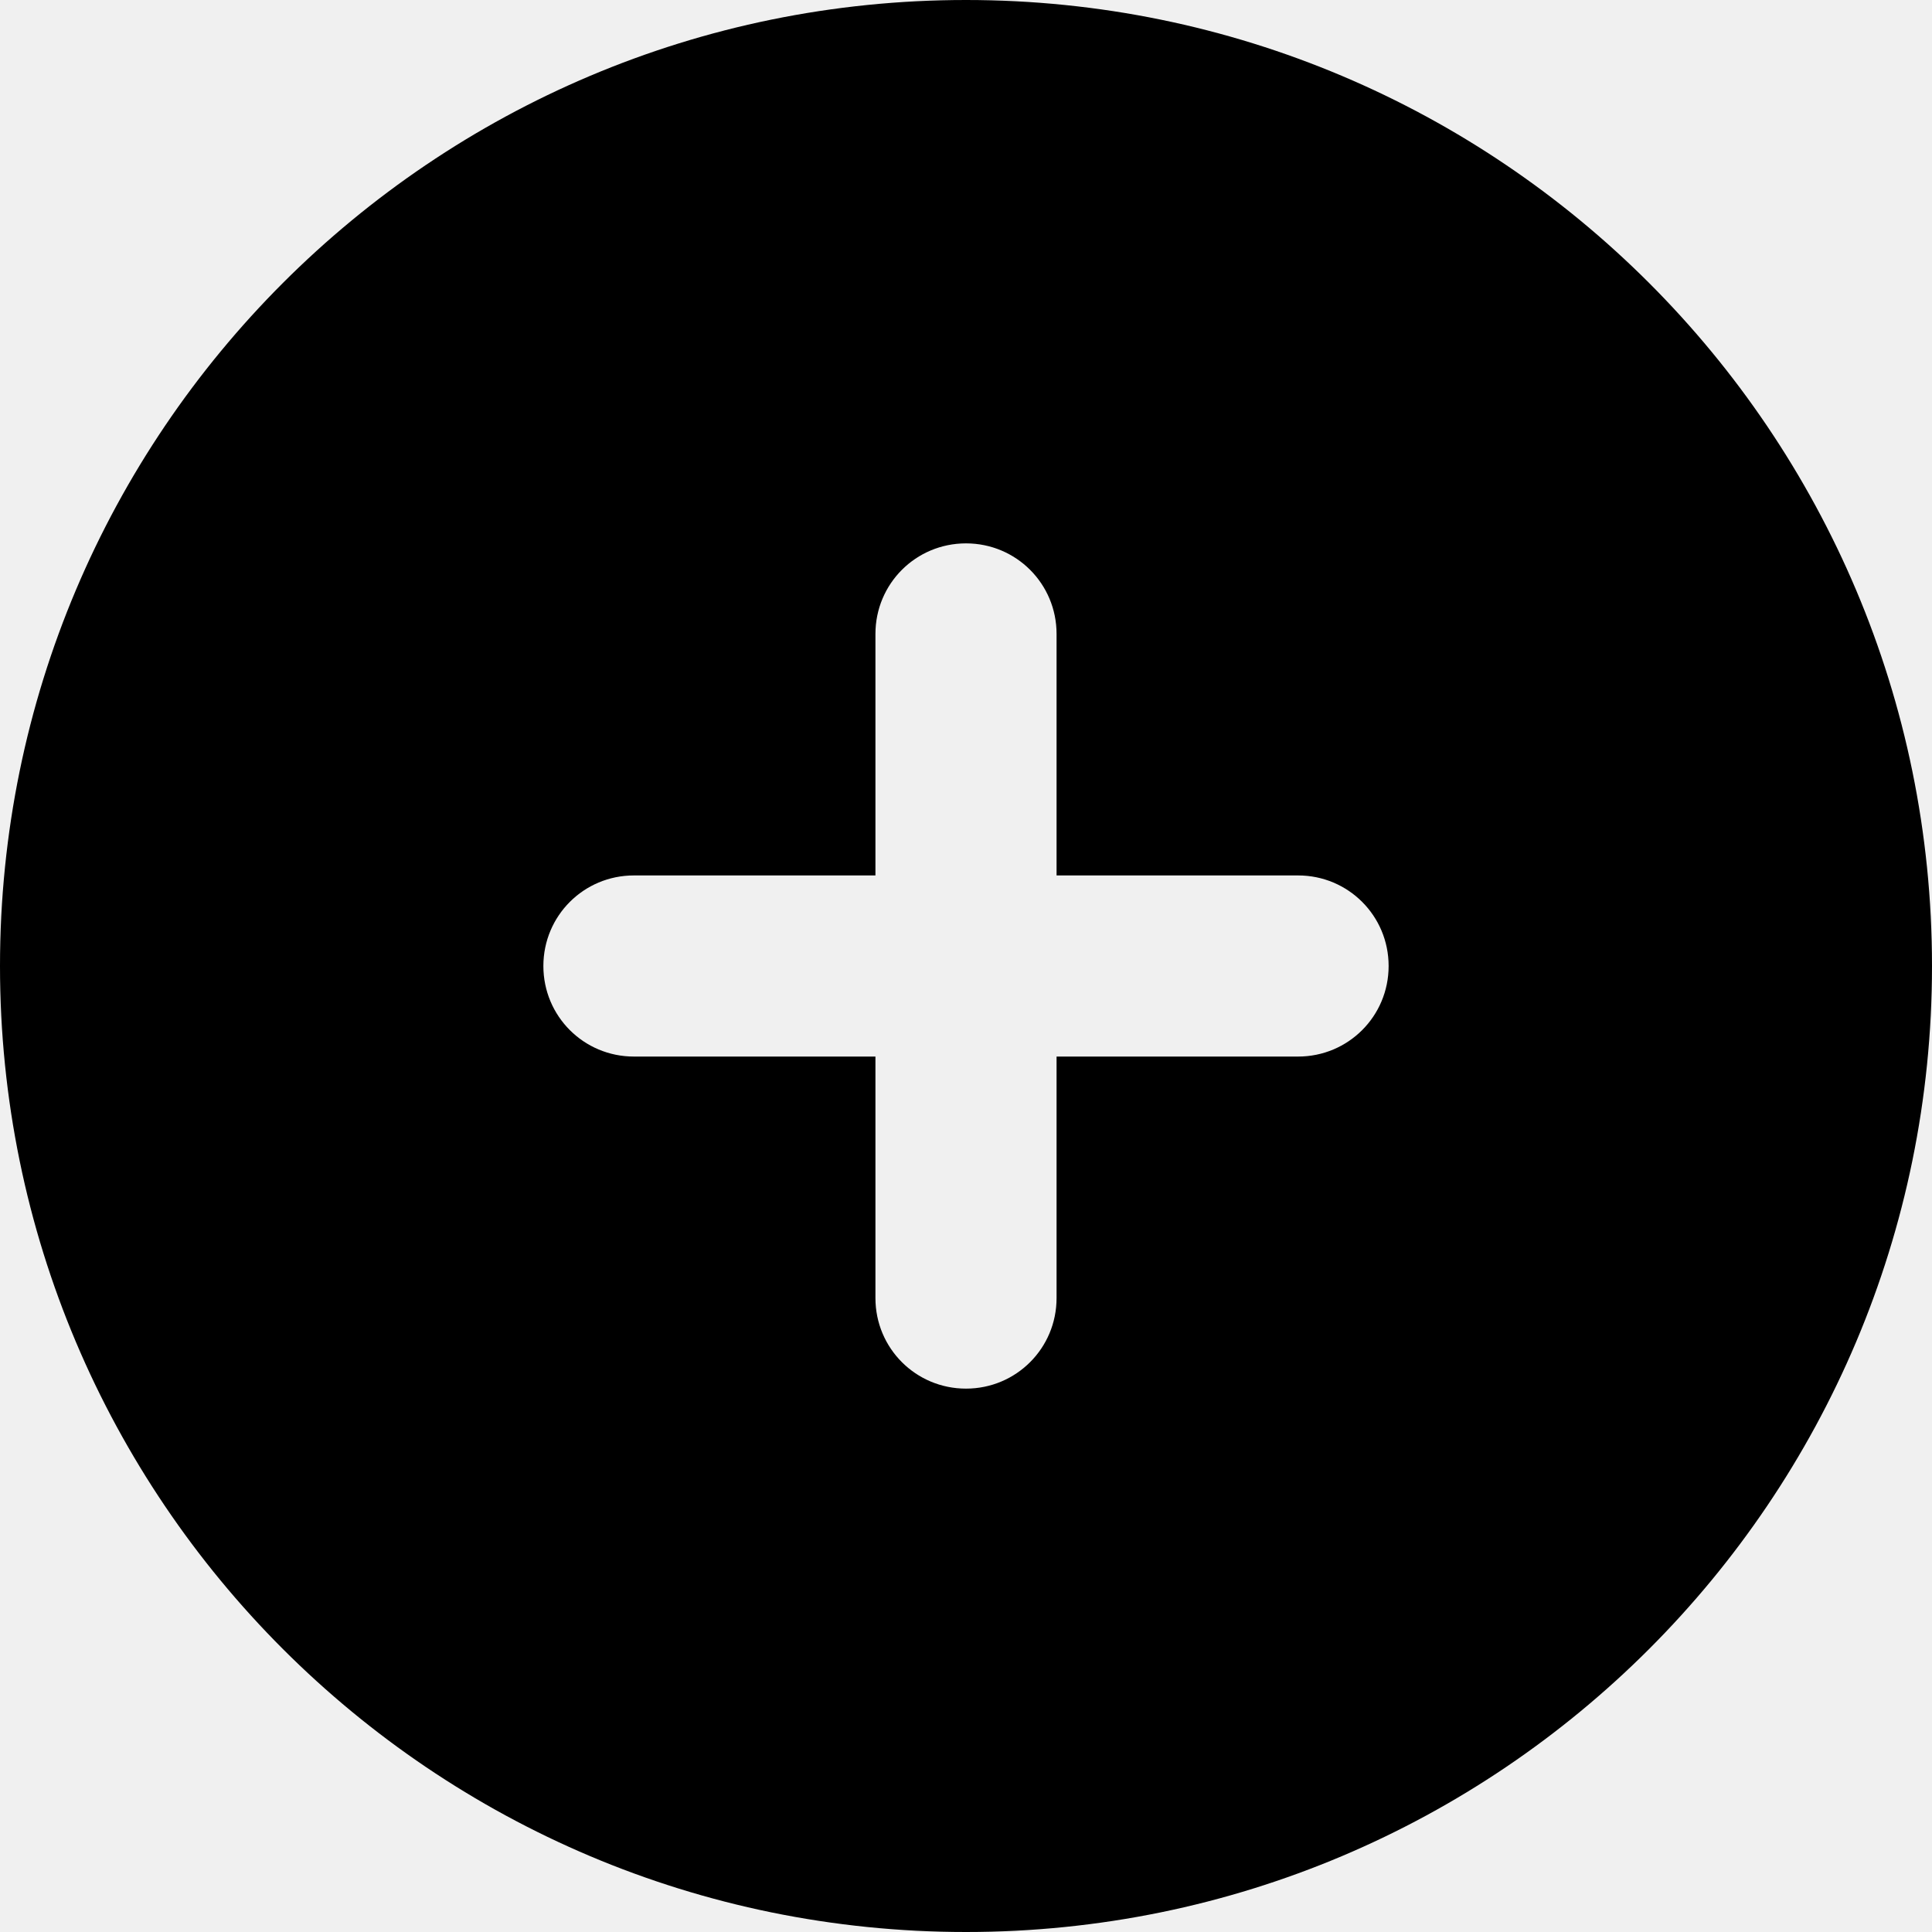
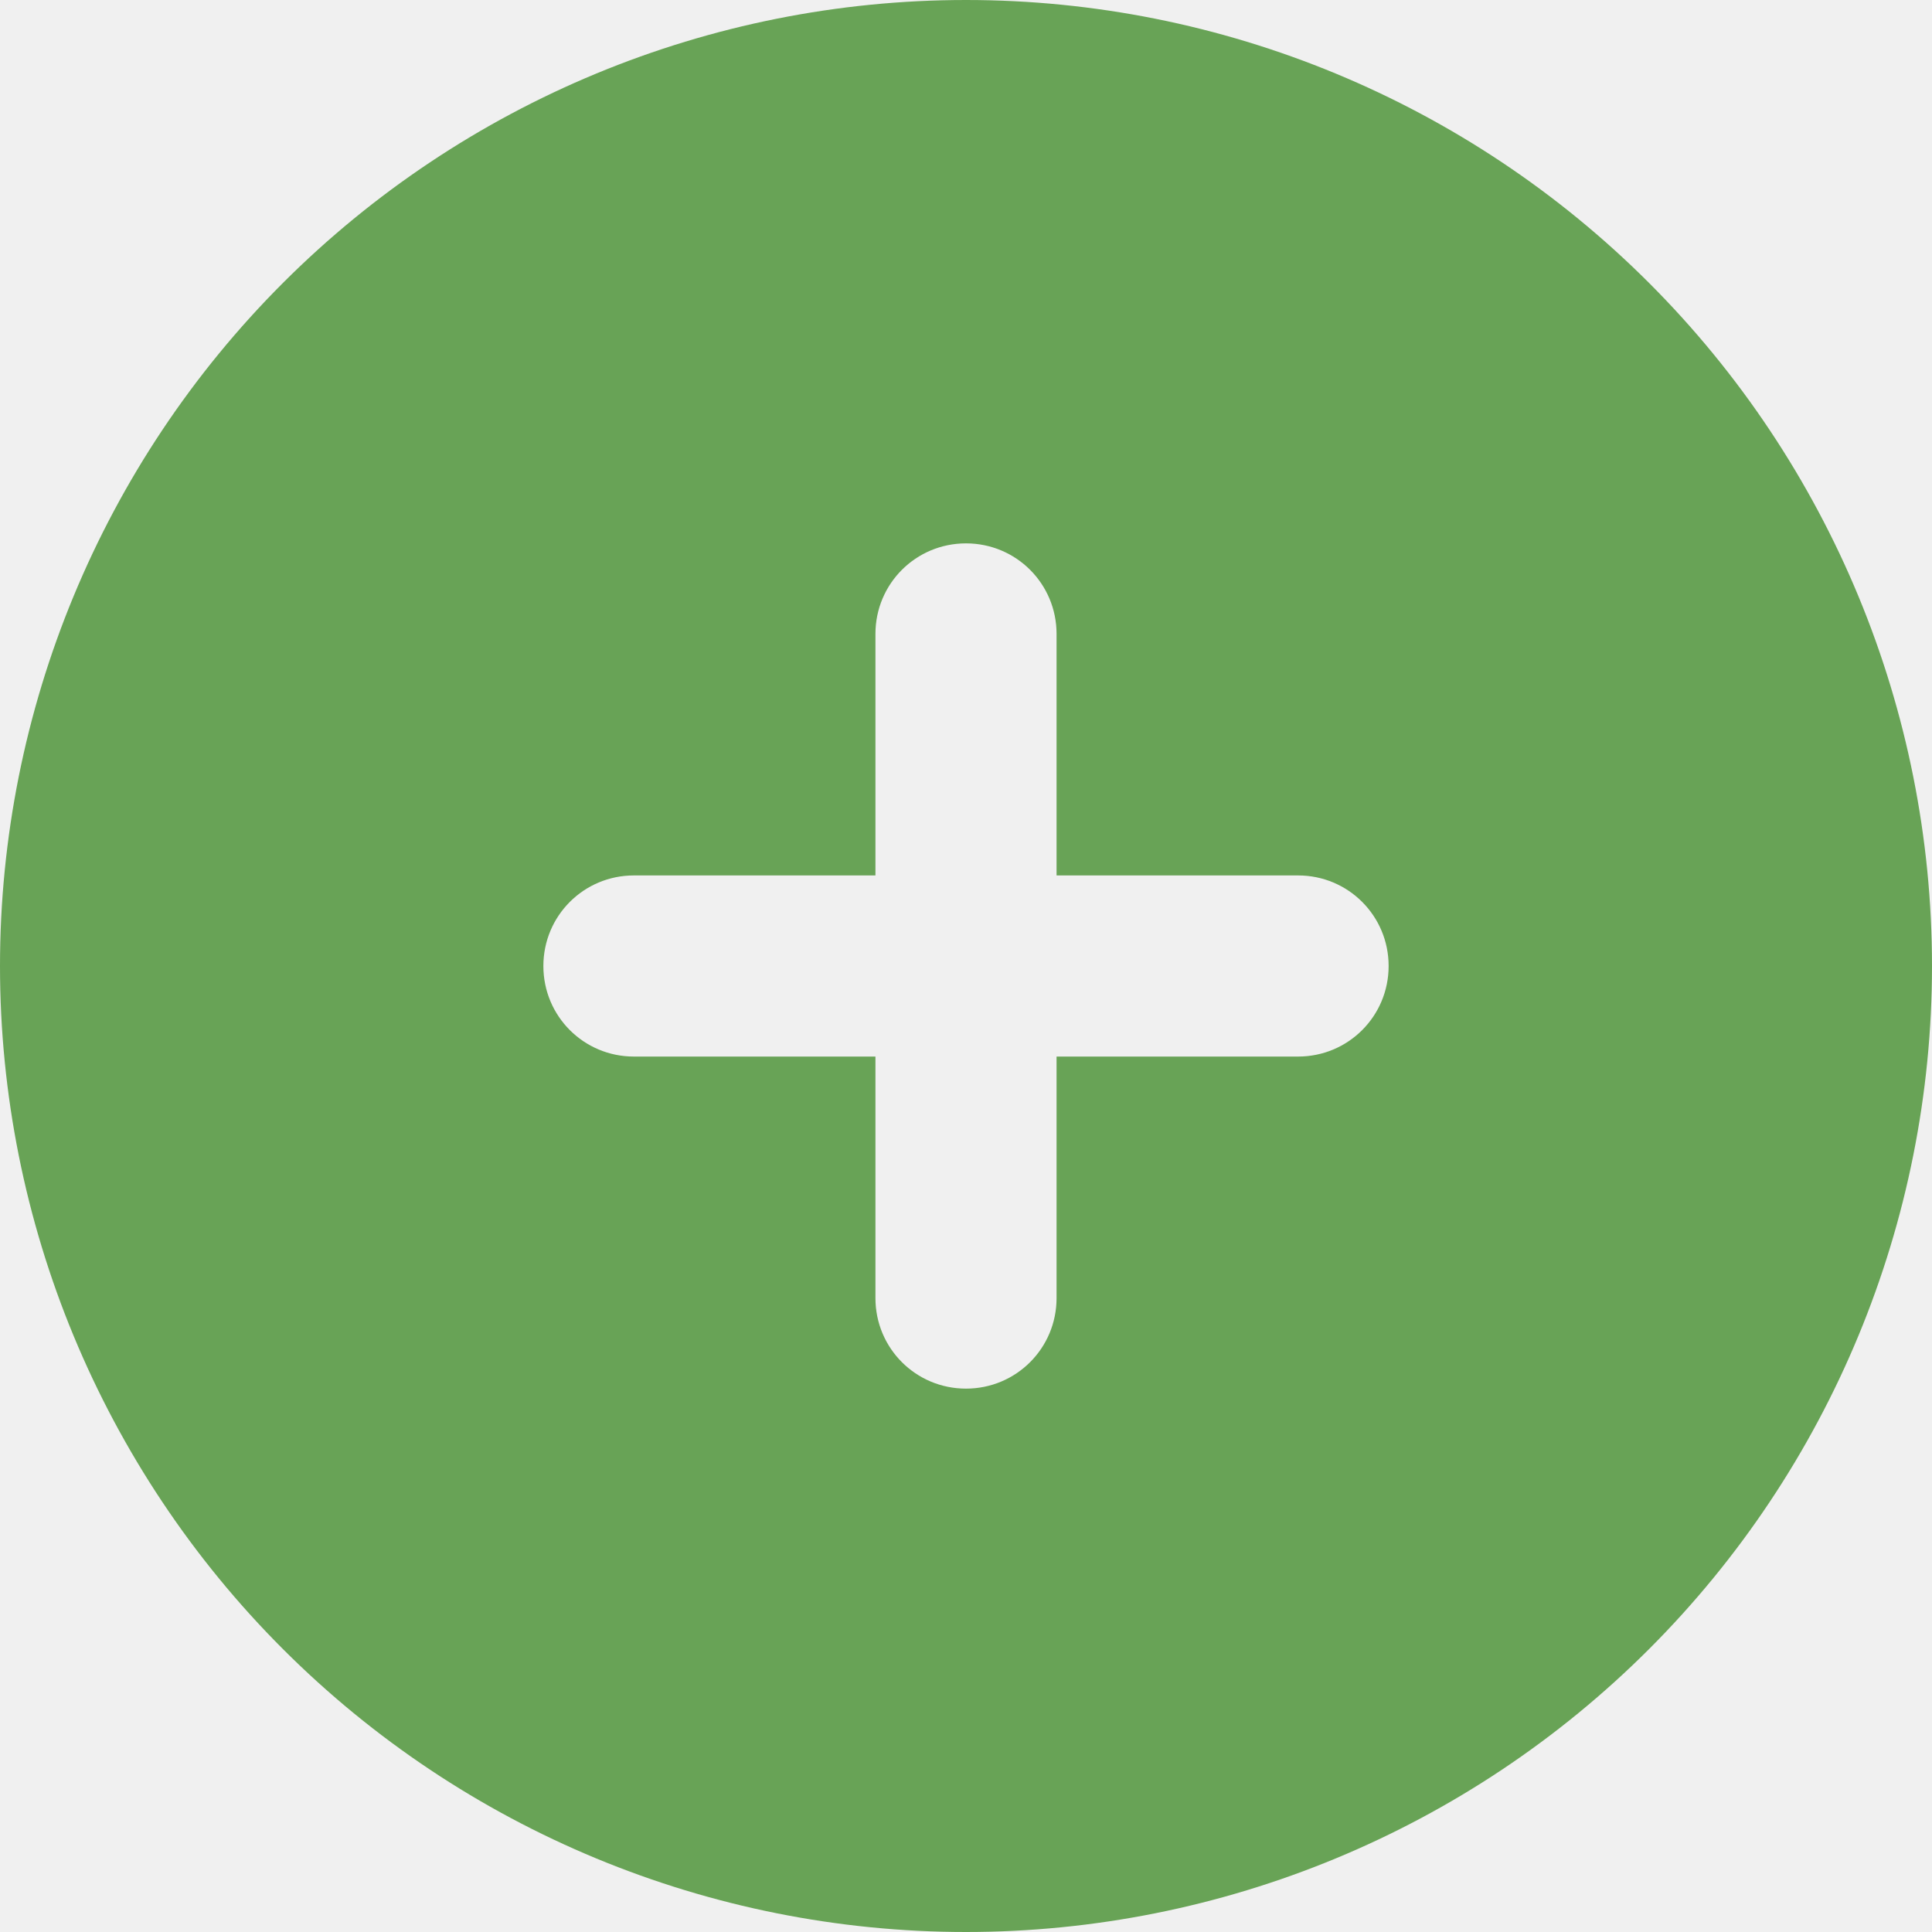
- <svg xmlns="http://www.w3.org/2000/svg" viewBox="0 0 512 512">
-   <path d="M256 512A256 256 0 1 0 256 0a256 256 0 1 0 0 512zM232 344V280H168c-13.3 0-24-10.7-24-24s10.7-24 24-24h64V168c0-13.3 10.7-24 24-24s24 10.7 24 24v64h64c13.3 0 24 10.7 24 24s-10.7 24-24 24H280v64c0 13.3-10.7 24-24 24s-24-10.7-24-24z" />
+ <svg xmlns="http://www.w3.org/2000/svg" width="512" height="512" viewBox="0 0 512 512" fill="none">
+   <g clip-path="url(#clip0_79_266)">
+     <path d="M256 512C323.895 512 389.01 485.029 437.019 437.019C485.029 389.01 512 323.895 512 256C512 188.105 485.029 122.99 437.019 74.981C389.01 26.971 323.895 0 256 0C188.105 0 122.99 26.971 74.981 74.981C26.971 122.99 0 188.105 0 256C0 323.895 26.971 389.01 74.981 437.019C122.99 485.029 188.105 512 256 512ZM232 344V280H168C154.7 280 144 269.3 144 256C144 242.7 154.7 232 168 232H232V168C232 154.7 242.7 144 256 144C269.3 144 280 154.7 280 168V232H344C357.3 232 368 242.7 368 256C368 269.3 357.3 280 344 280H280V344C280 357.3 269.3 368 256 368C242.7 368 232 357.3 232 344Z" fill="#68A356" />
+   </g>
+   <defs>
+     <clipPath id="clip0_79_266">
+       <rect width="512" height="512" fill="white" />
+     </clipPath>
+   </defs>
</svg>
